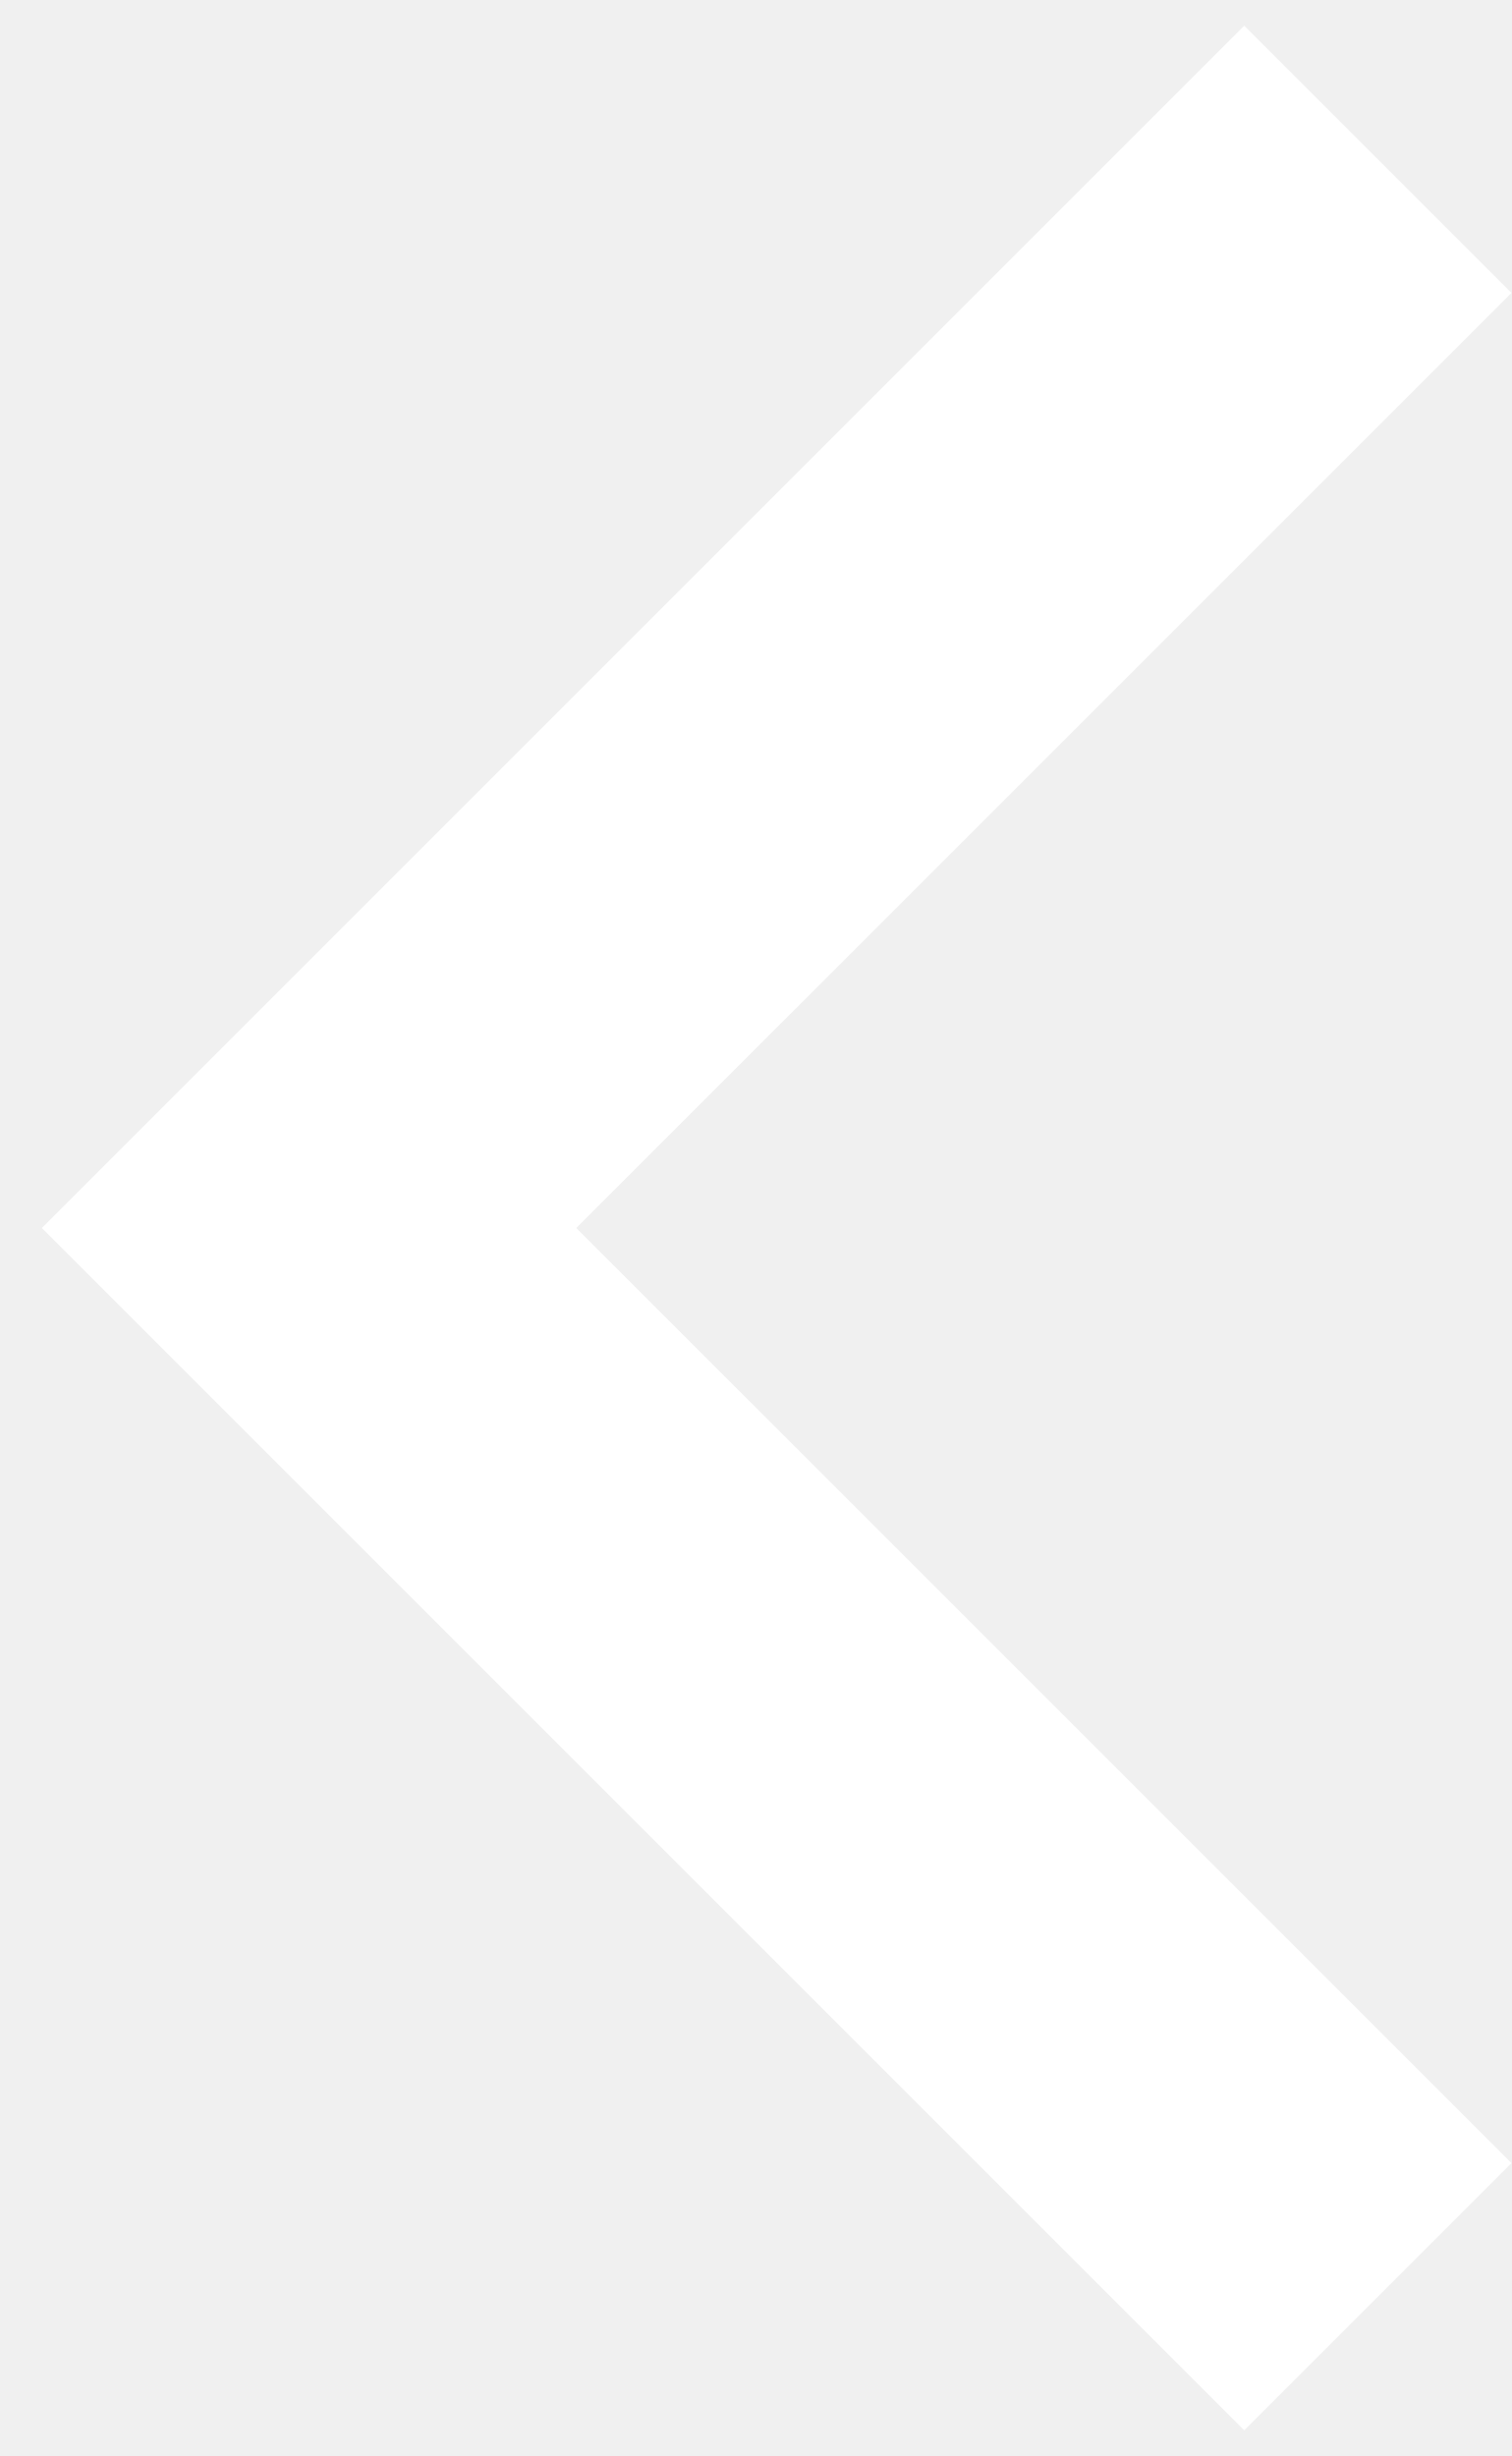
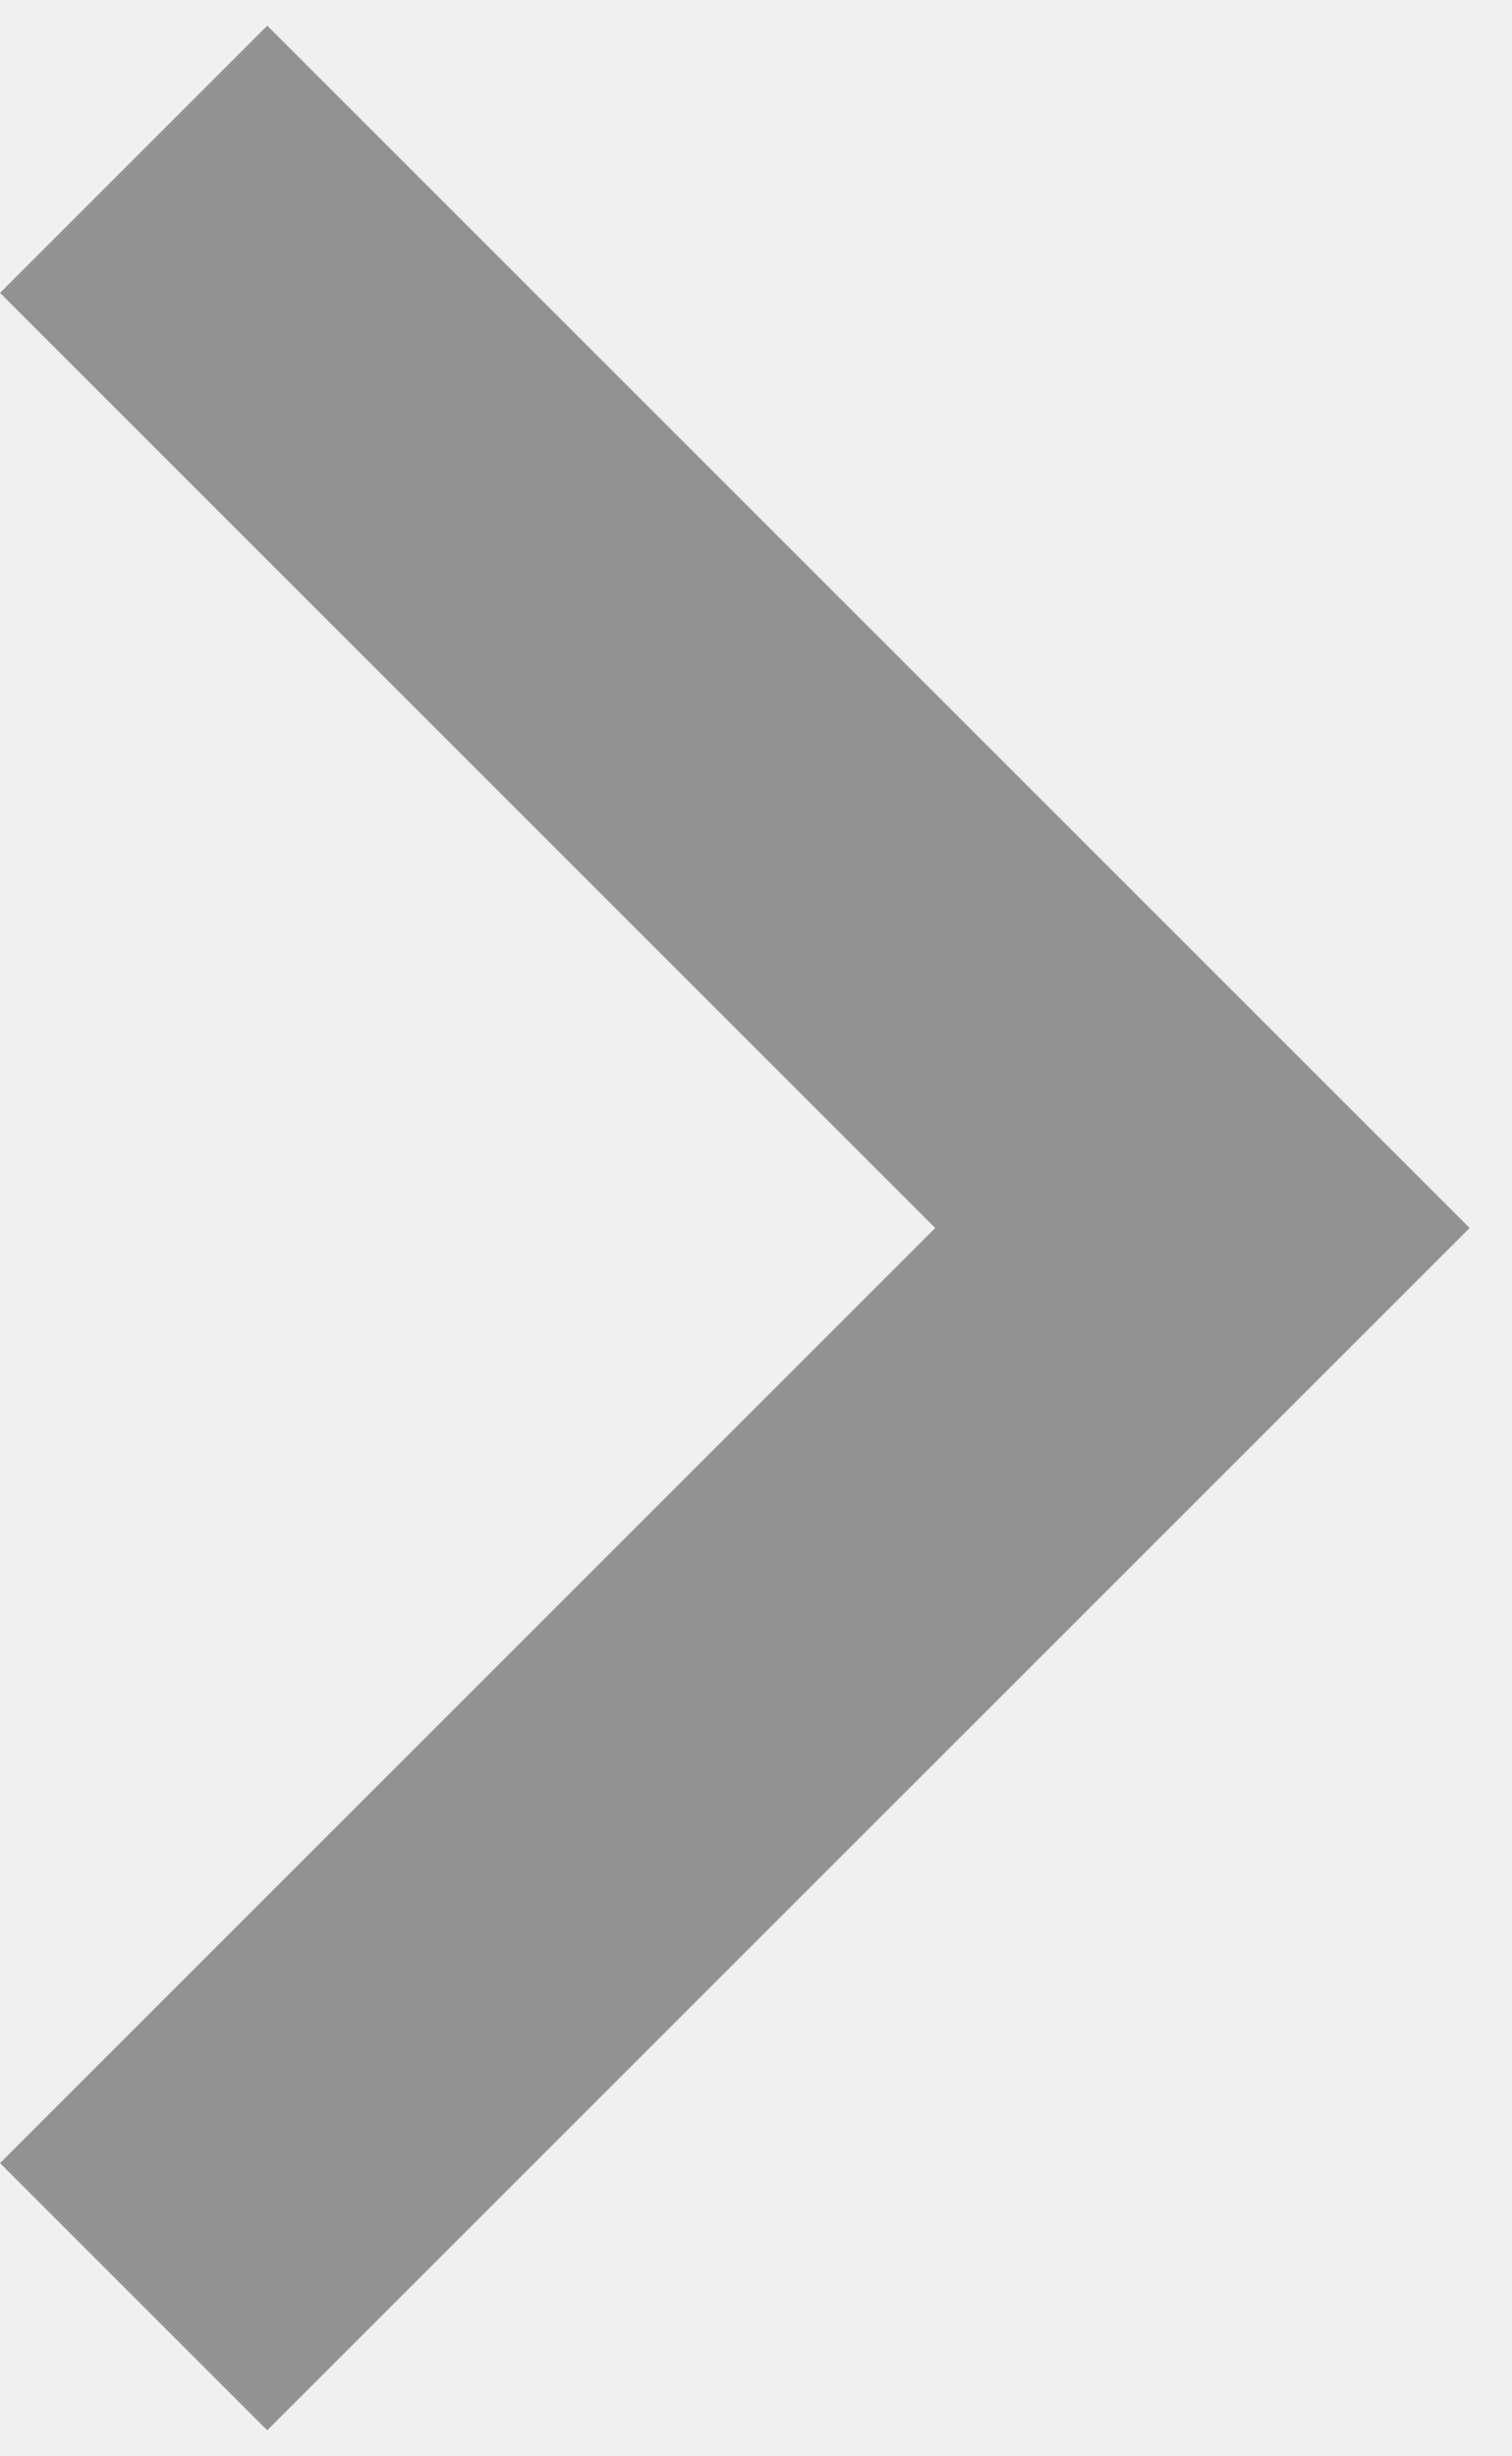
<svg xmlns="http://www.w3.org/2000/svg" width="16" height="26" viewBox="0 0 16 26" fill="none">
-   <path fill-rule="evenodd" clip-rule="evenodd" d="M13.171 25.728L0.443 13L13.171 0.272L16 3.101L6.1 13L16 22.899L13.171 25.728Z" fill="white" />
+   <path fill-rule="evenodd" clip-rule="evenodd" d="M2.829 0.272L15.557 13L2.829 25.728L0 22.899L9.9 13L0 3.101L2.829 0.272Z" fill="#929292" />
</svg>
